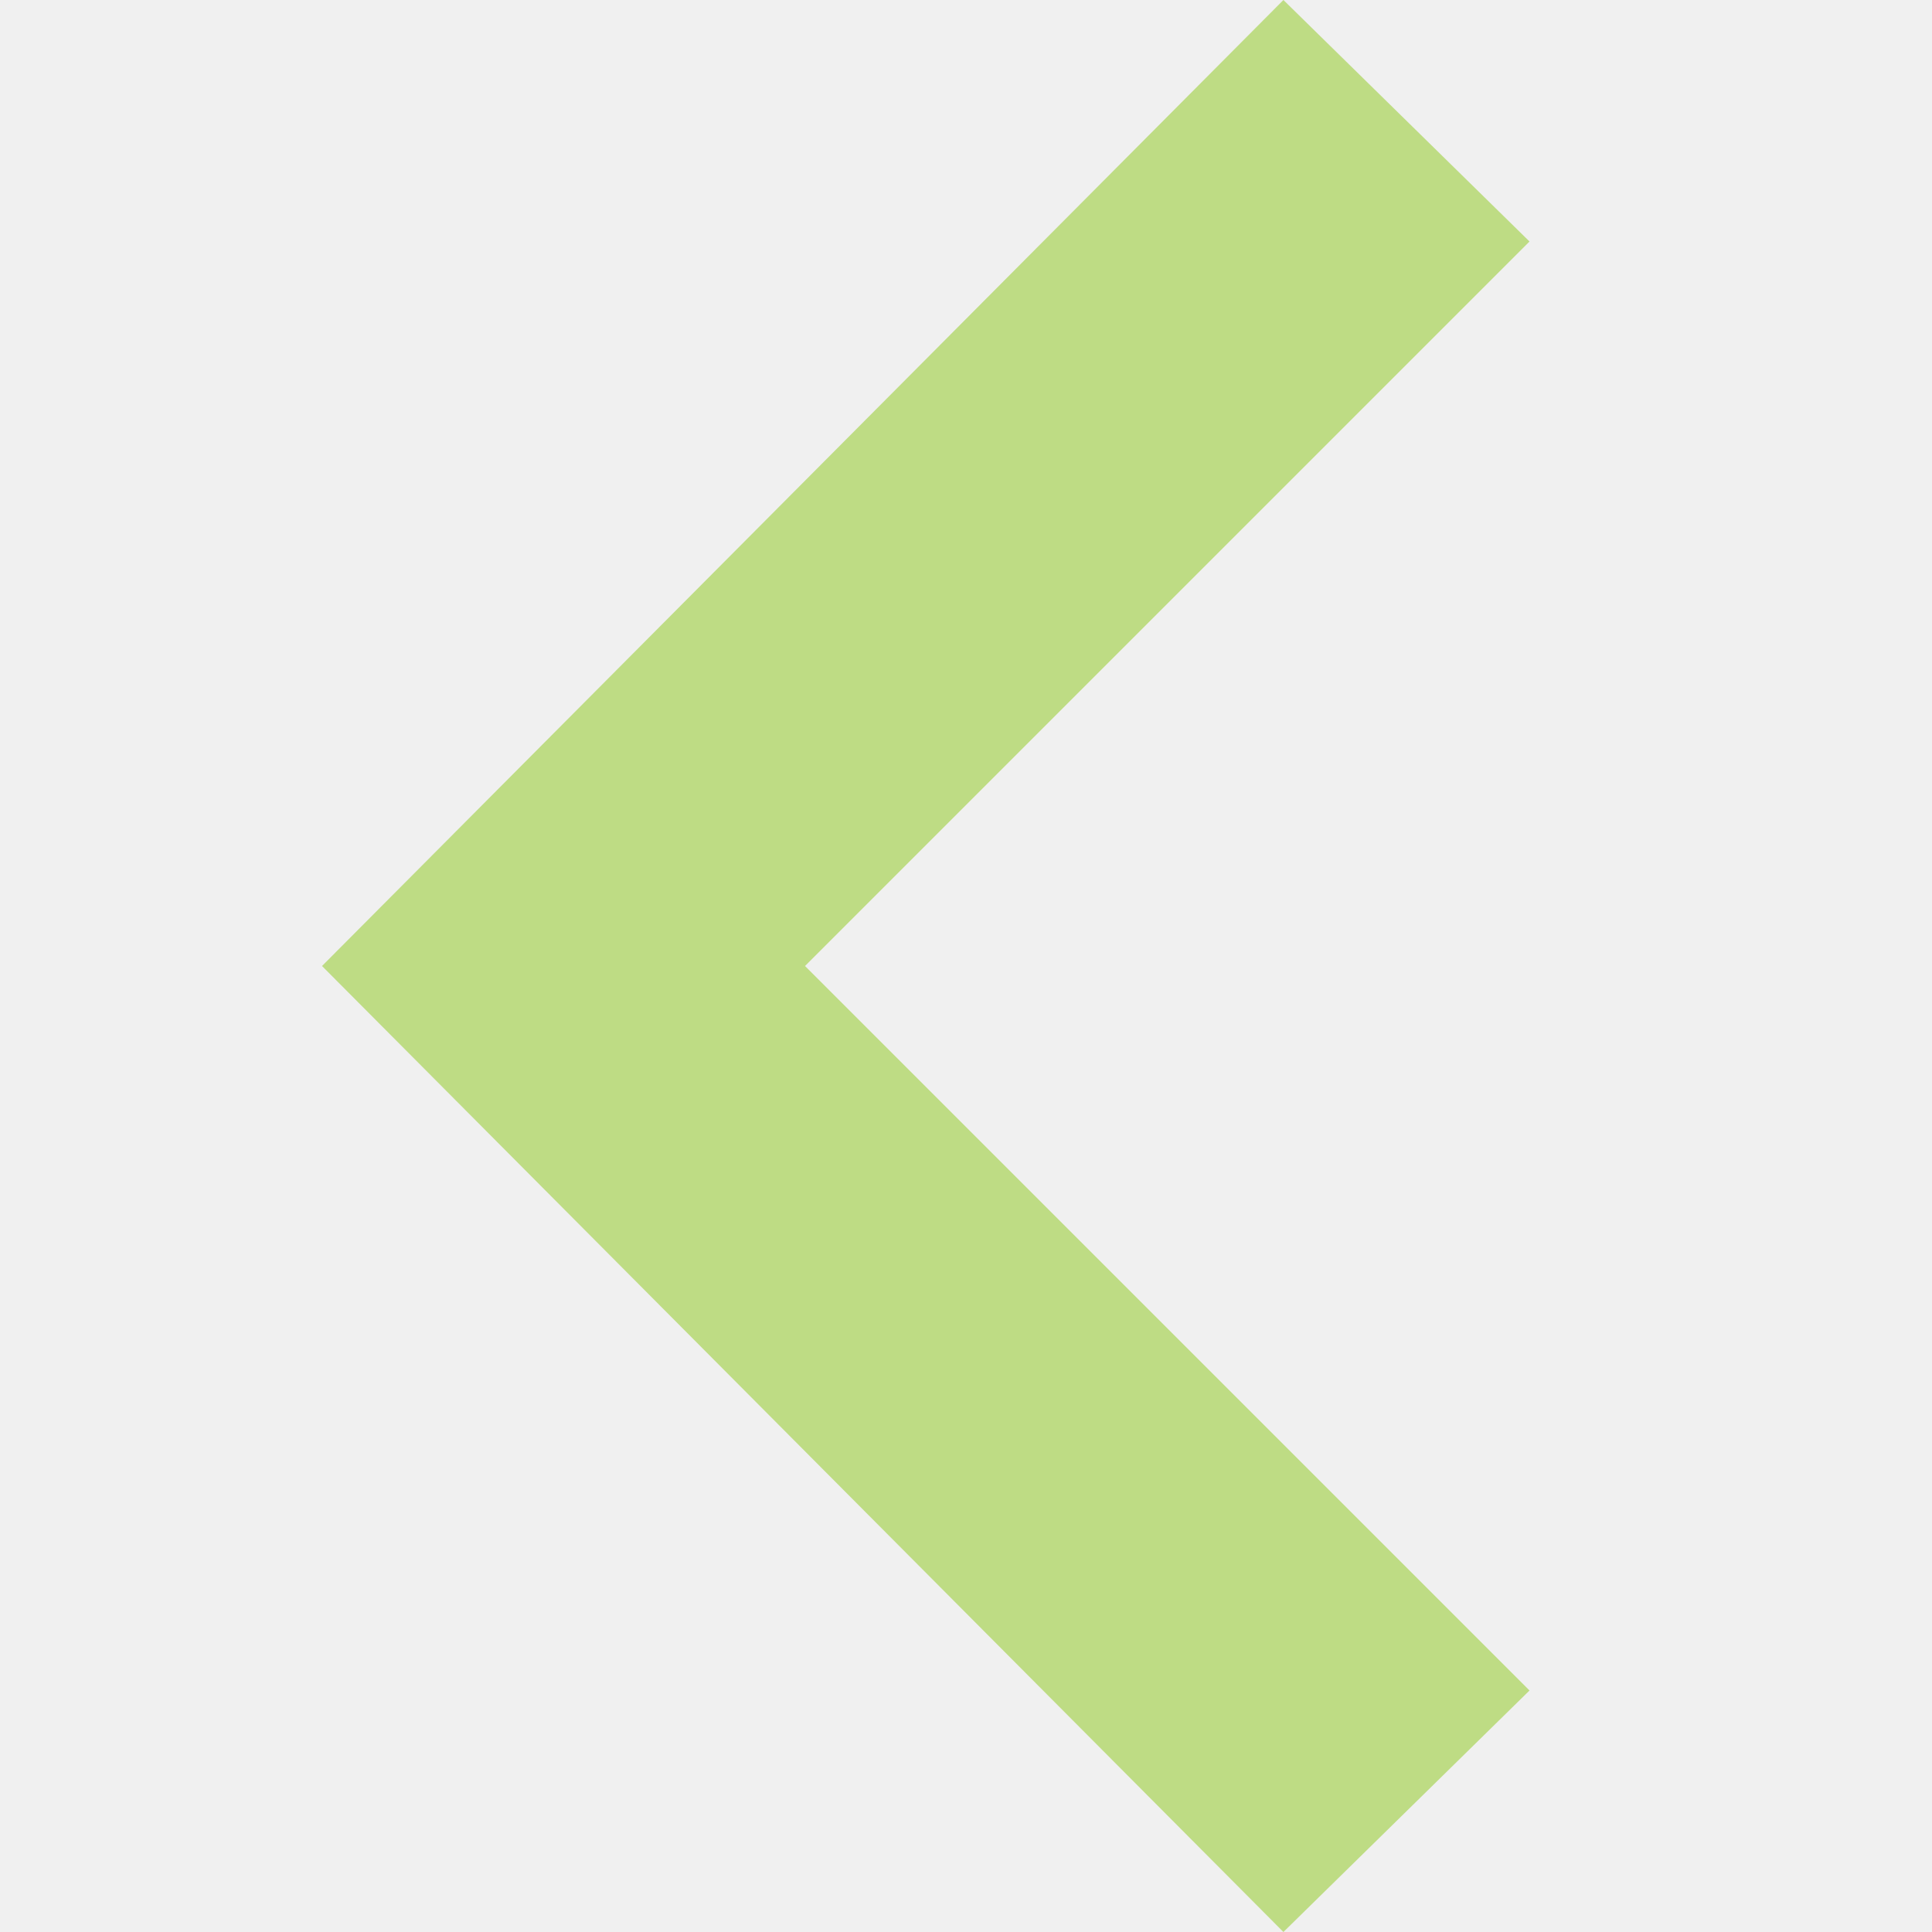
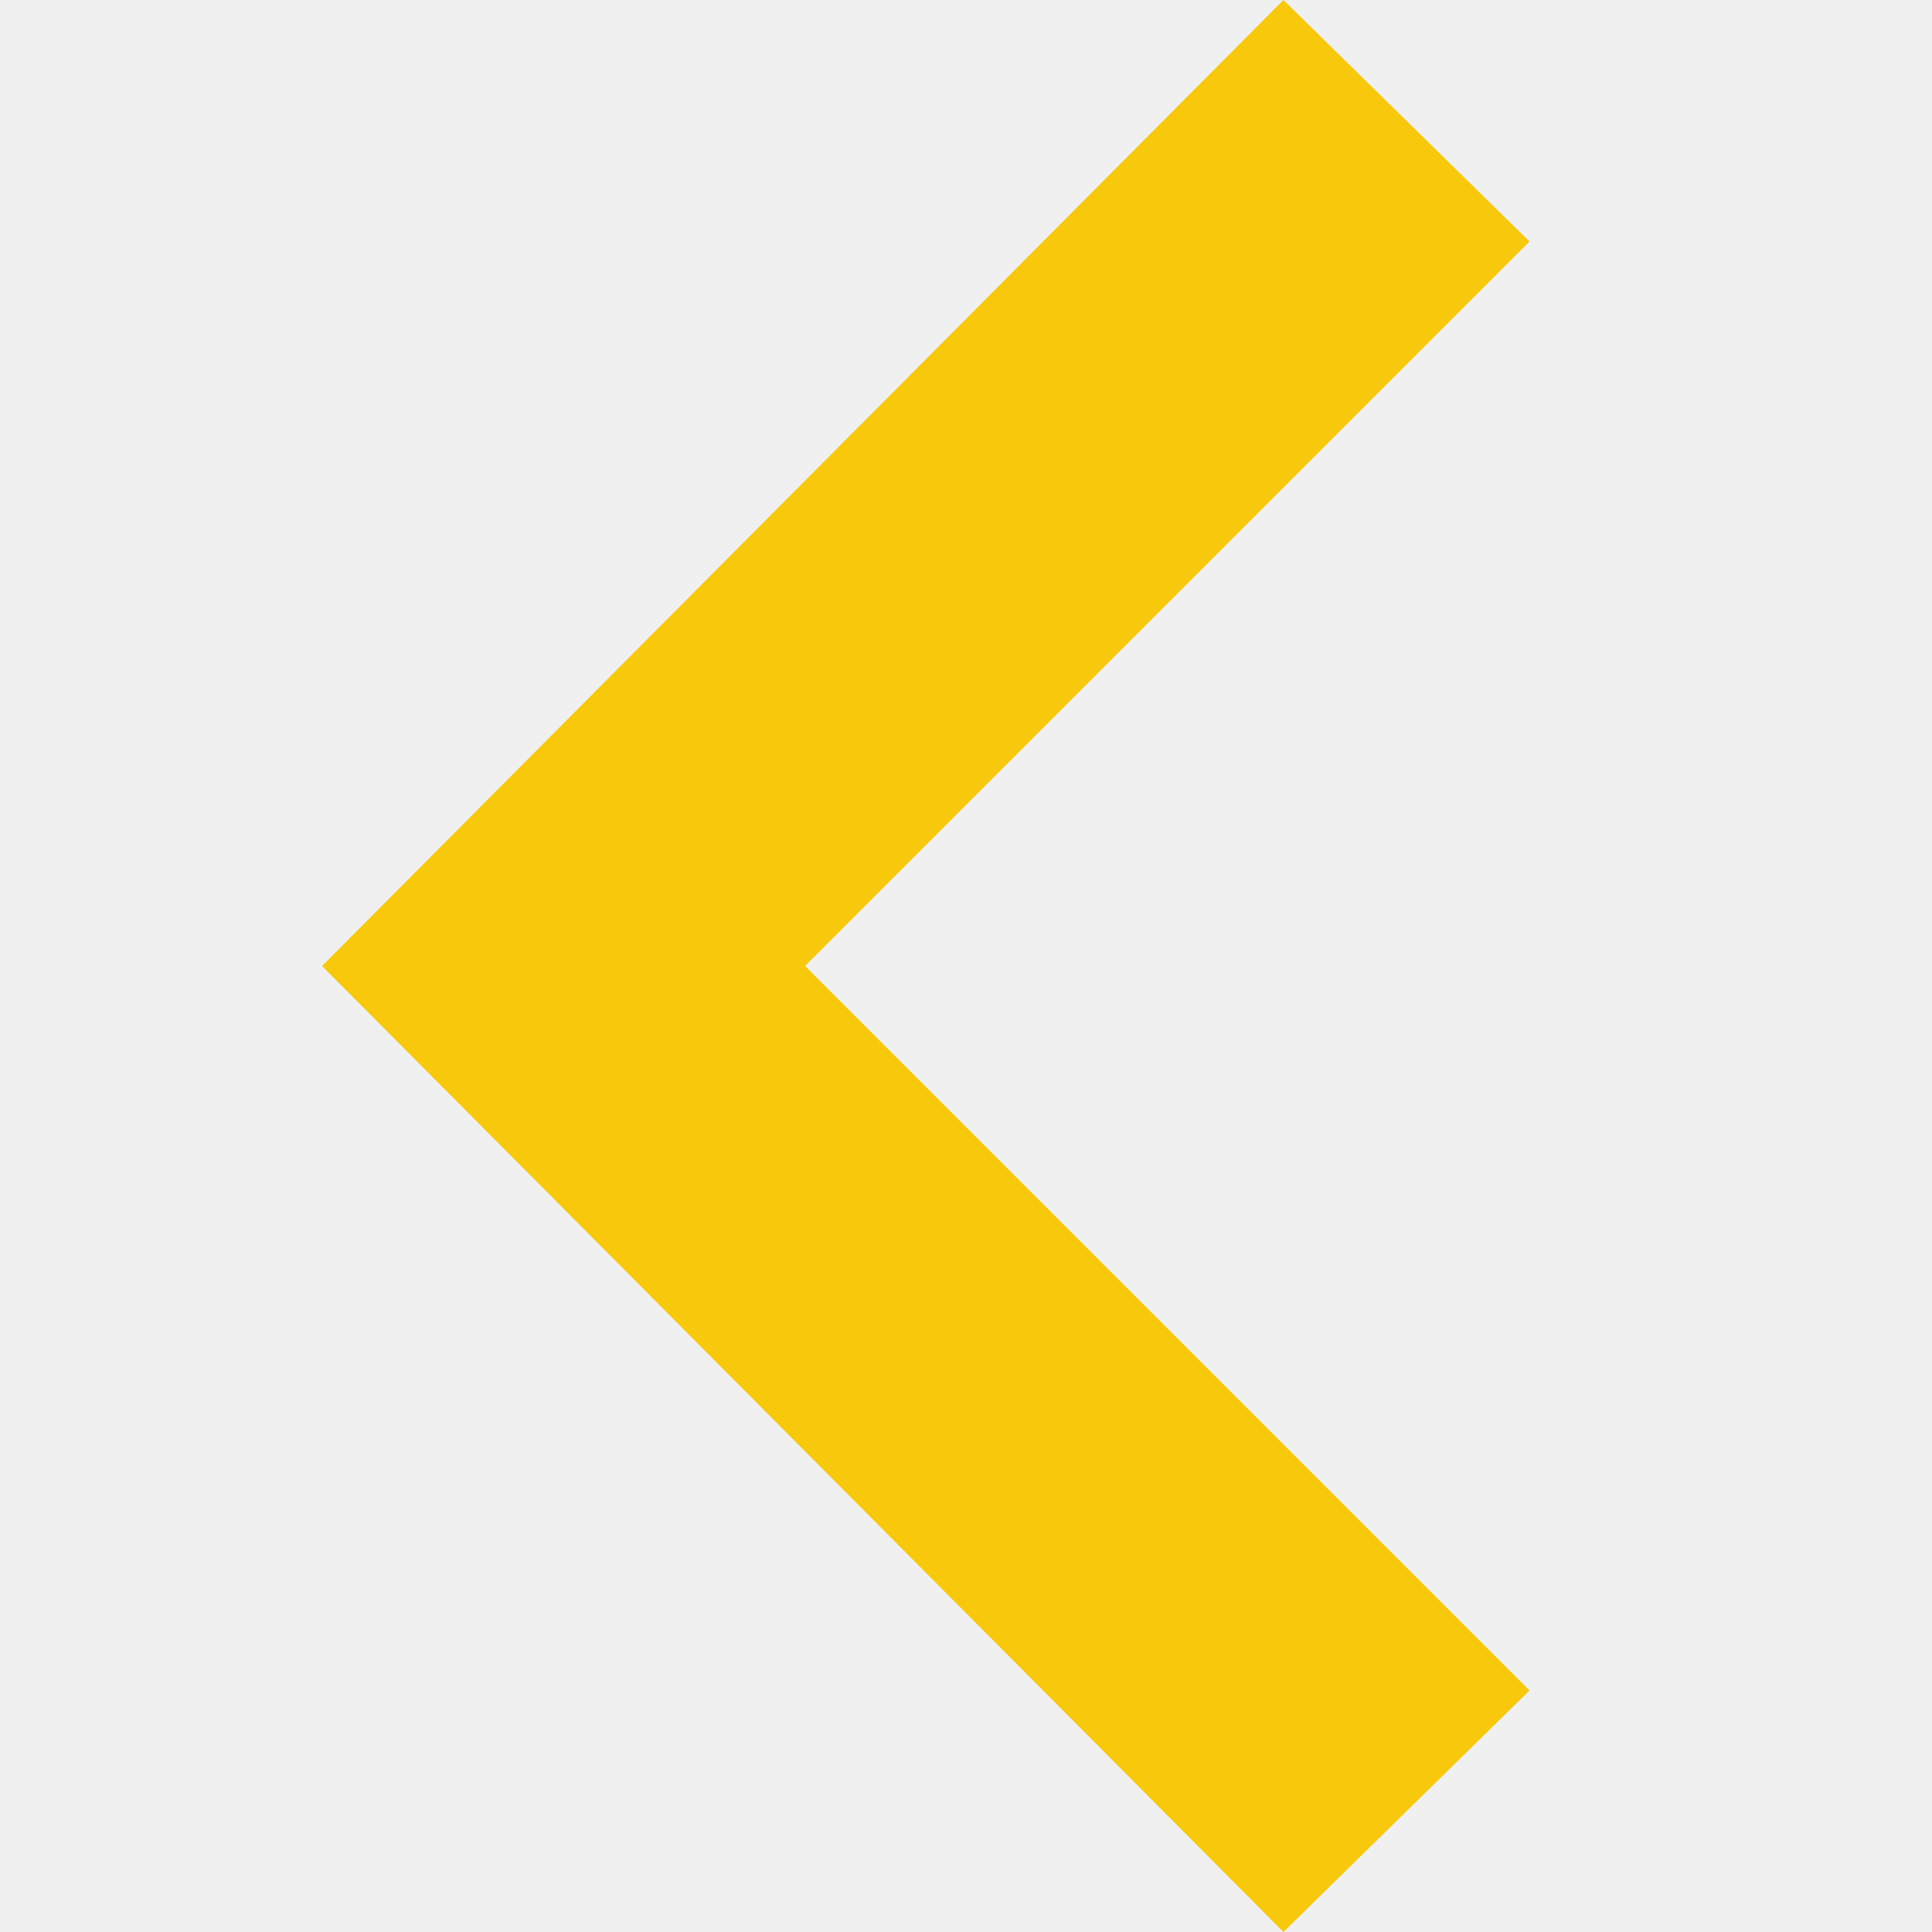
<svg xmlns="http://www.w3.org/2000/svg" width="35" height="35" viewBox="0 0 122 122" fill="none">
  <g clip-path="url(#clip0_162_1586)">
-     <path d="M96.584 106.75L81.044 122L20.334 61L81.044 -1.35853e-06L96.584 15.25L50.834 61L96.584 106.75Z" fill="#BEDC84" />
+     <path d="M96.584 106.75L81.044 122L20.334 61L81.044 -1.35853e-06L96.584 15.25L50.834 61L96.584 106.75Z" fill="#f8c80d" />
  </g>
  <defs>
    <clipPath id="clip0_162_1586">
      <rect width="122" height="122" fill="white" transform="translate(122 122) rotate(-180)" />
    </clipPath>
  </defs>
</svg>
